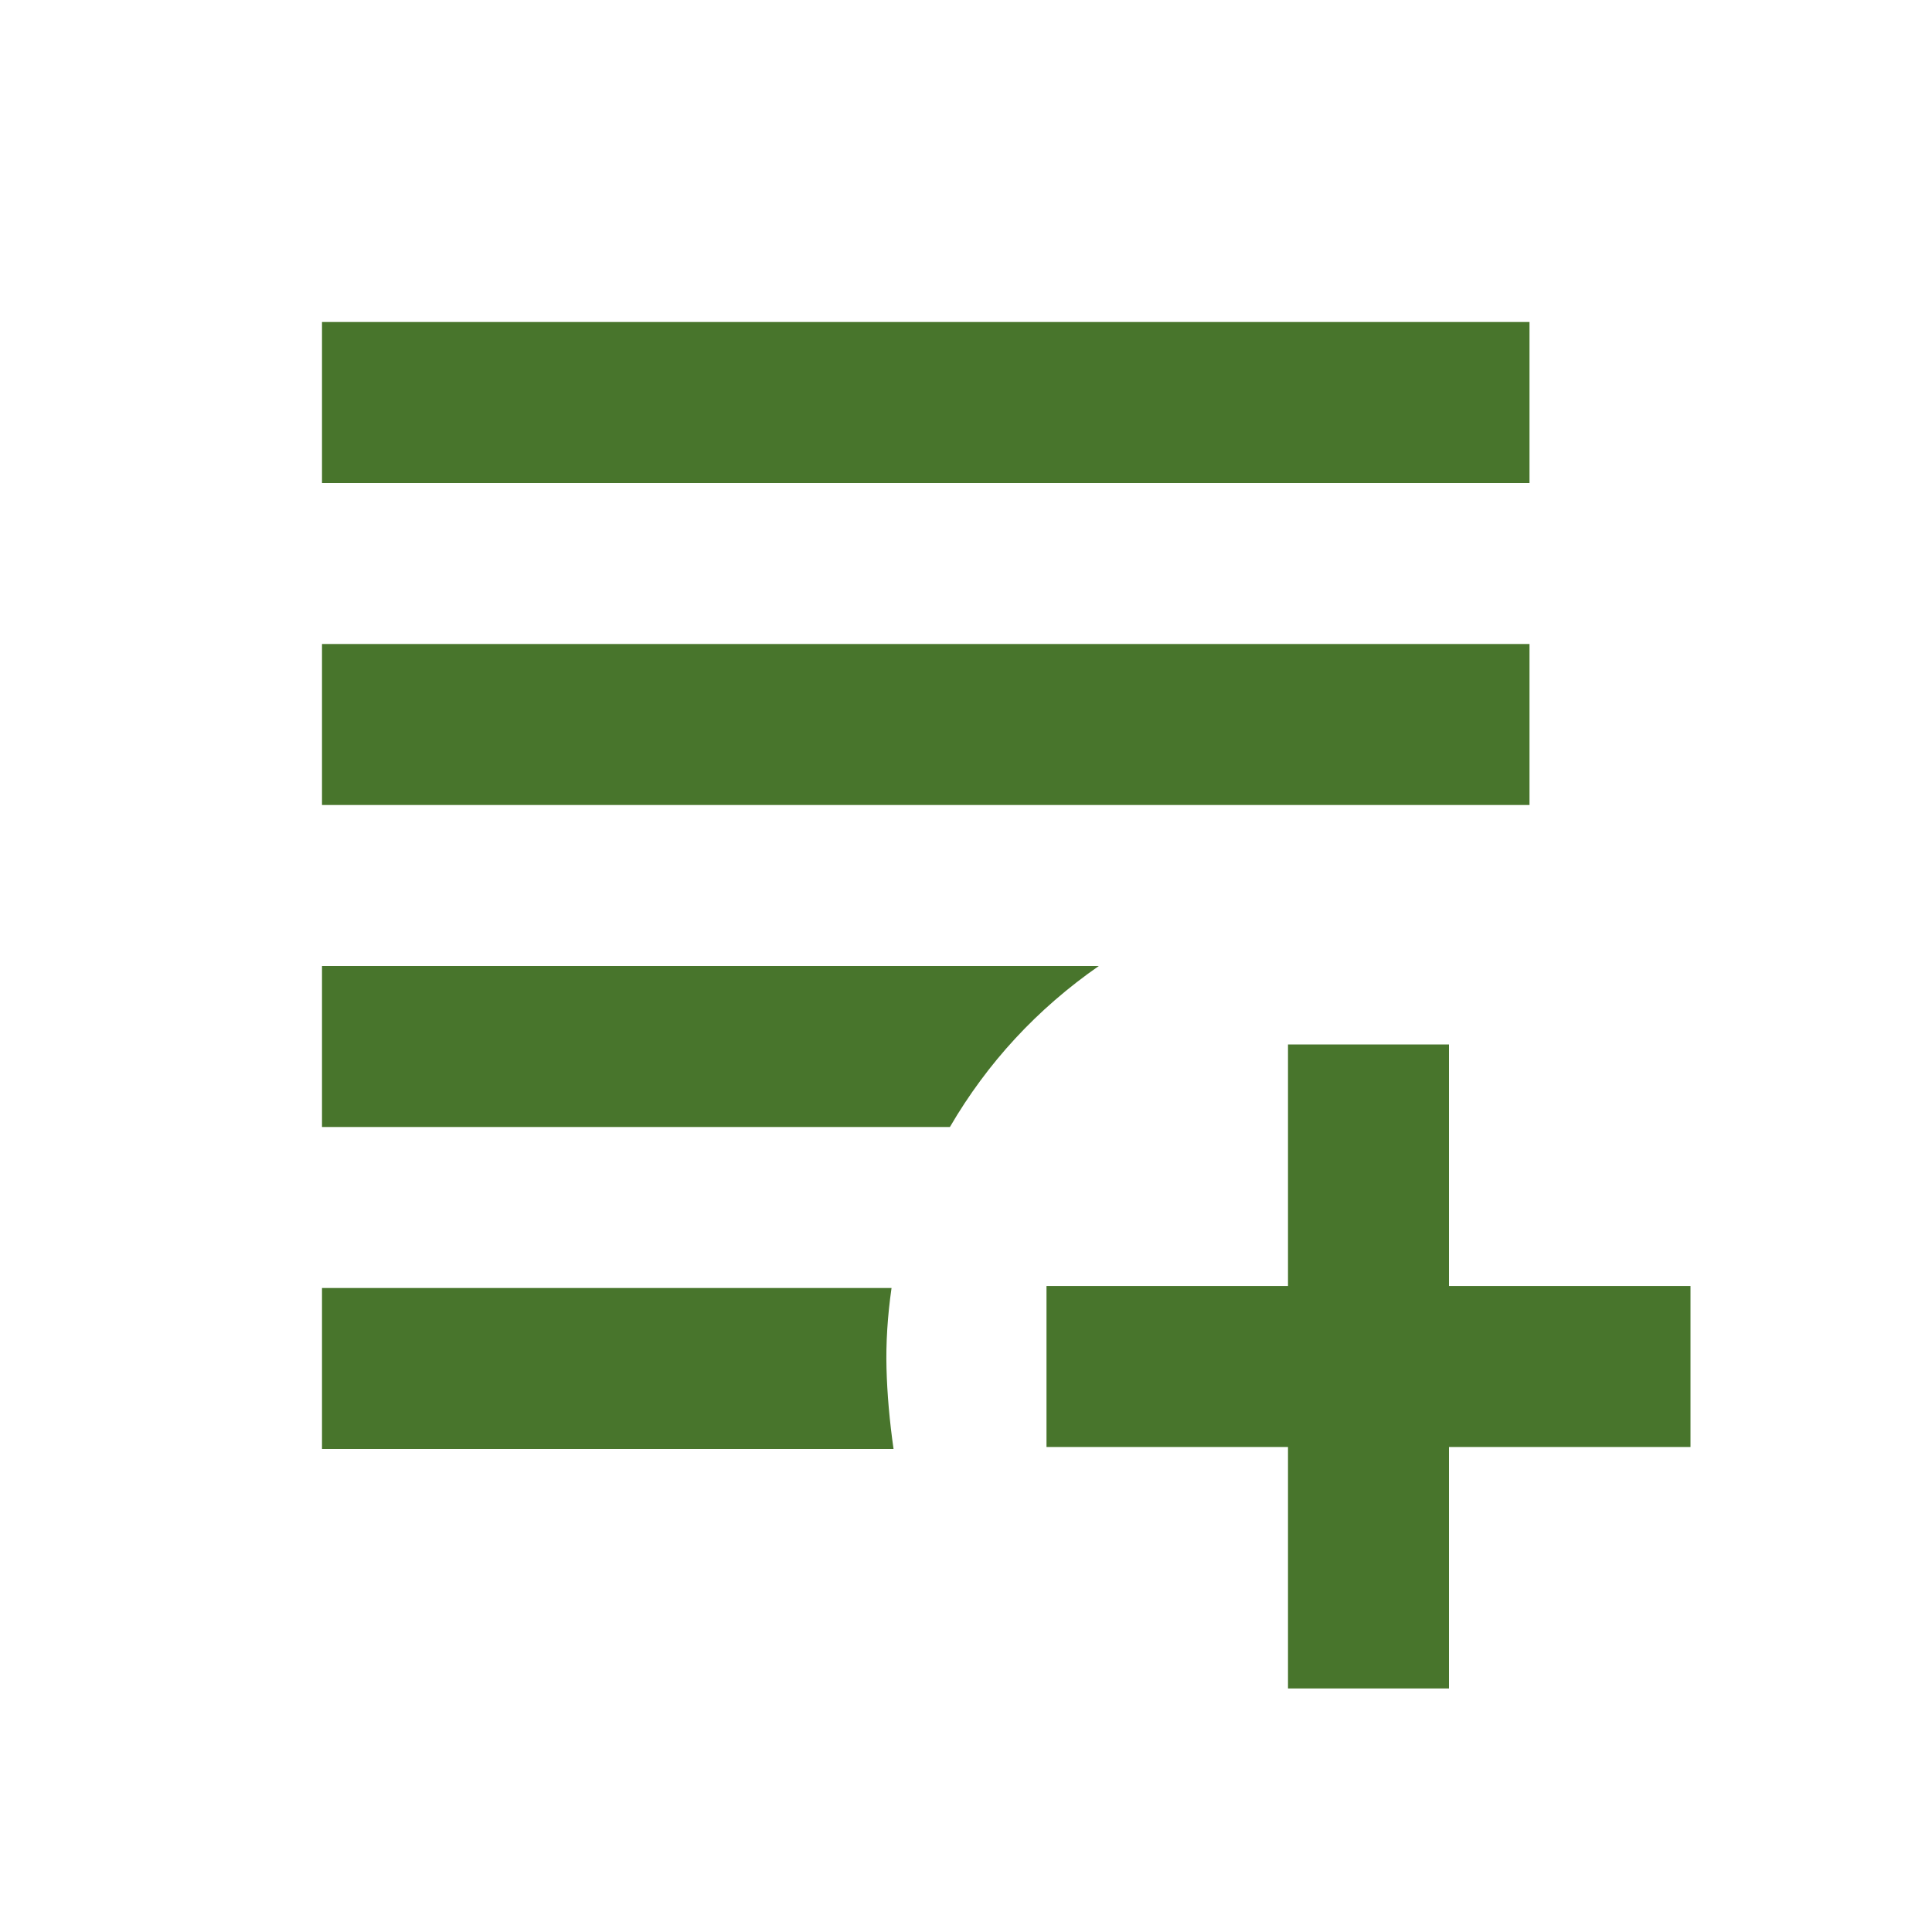
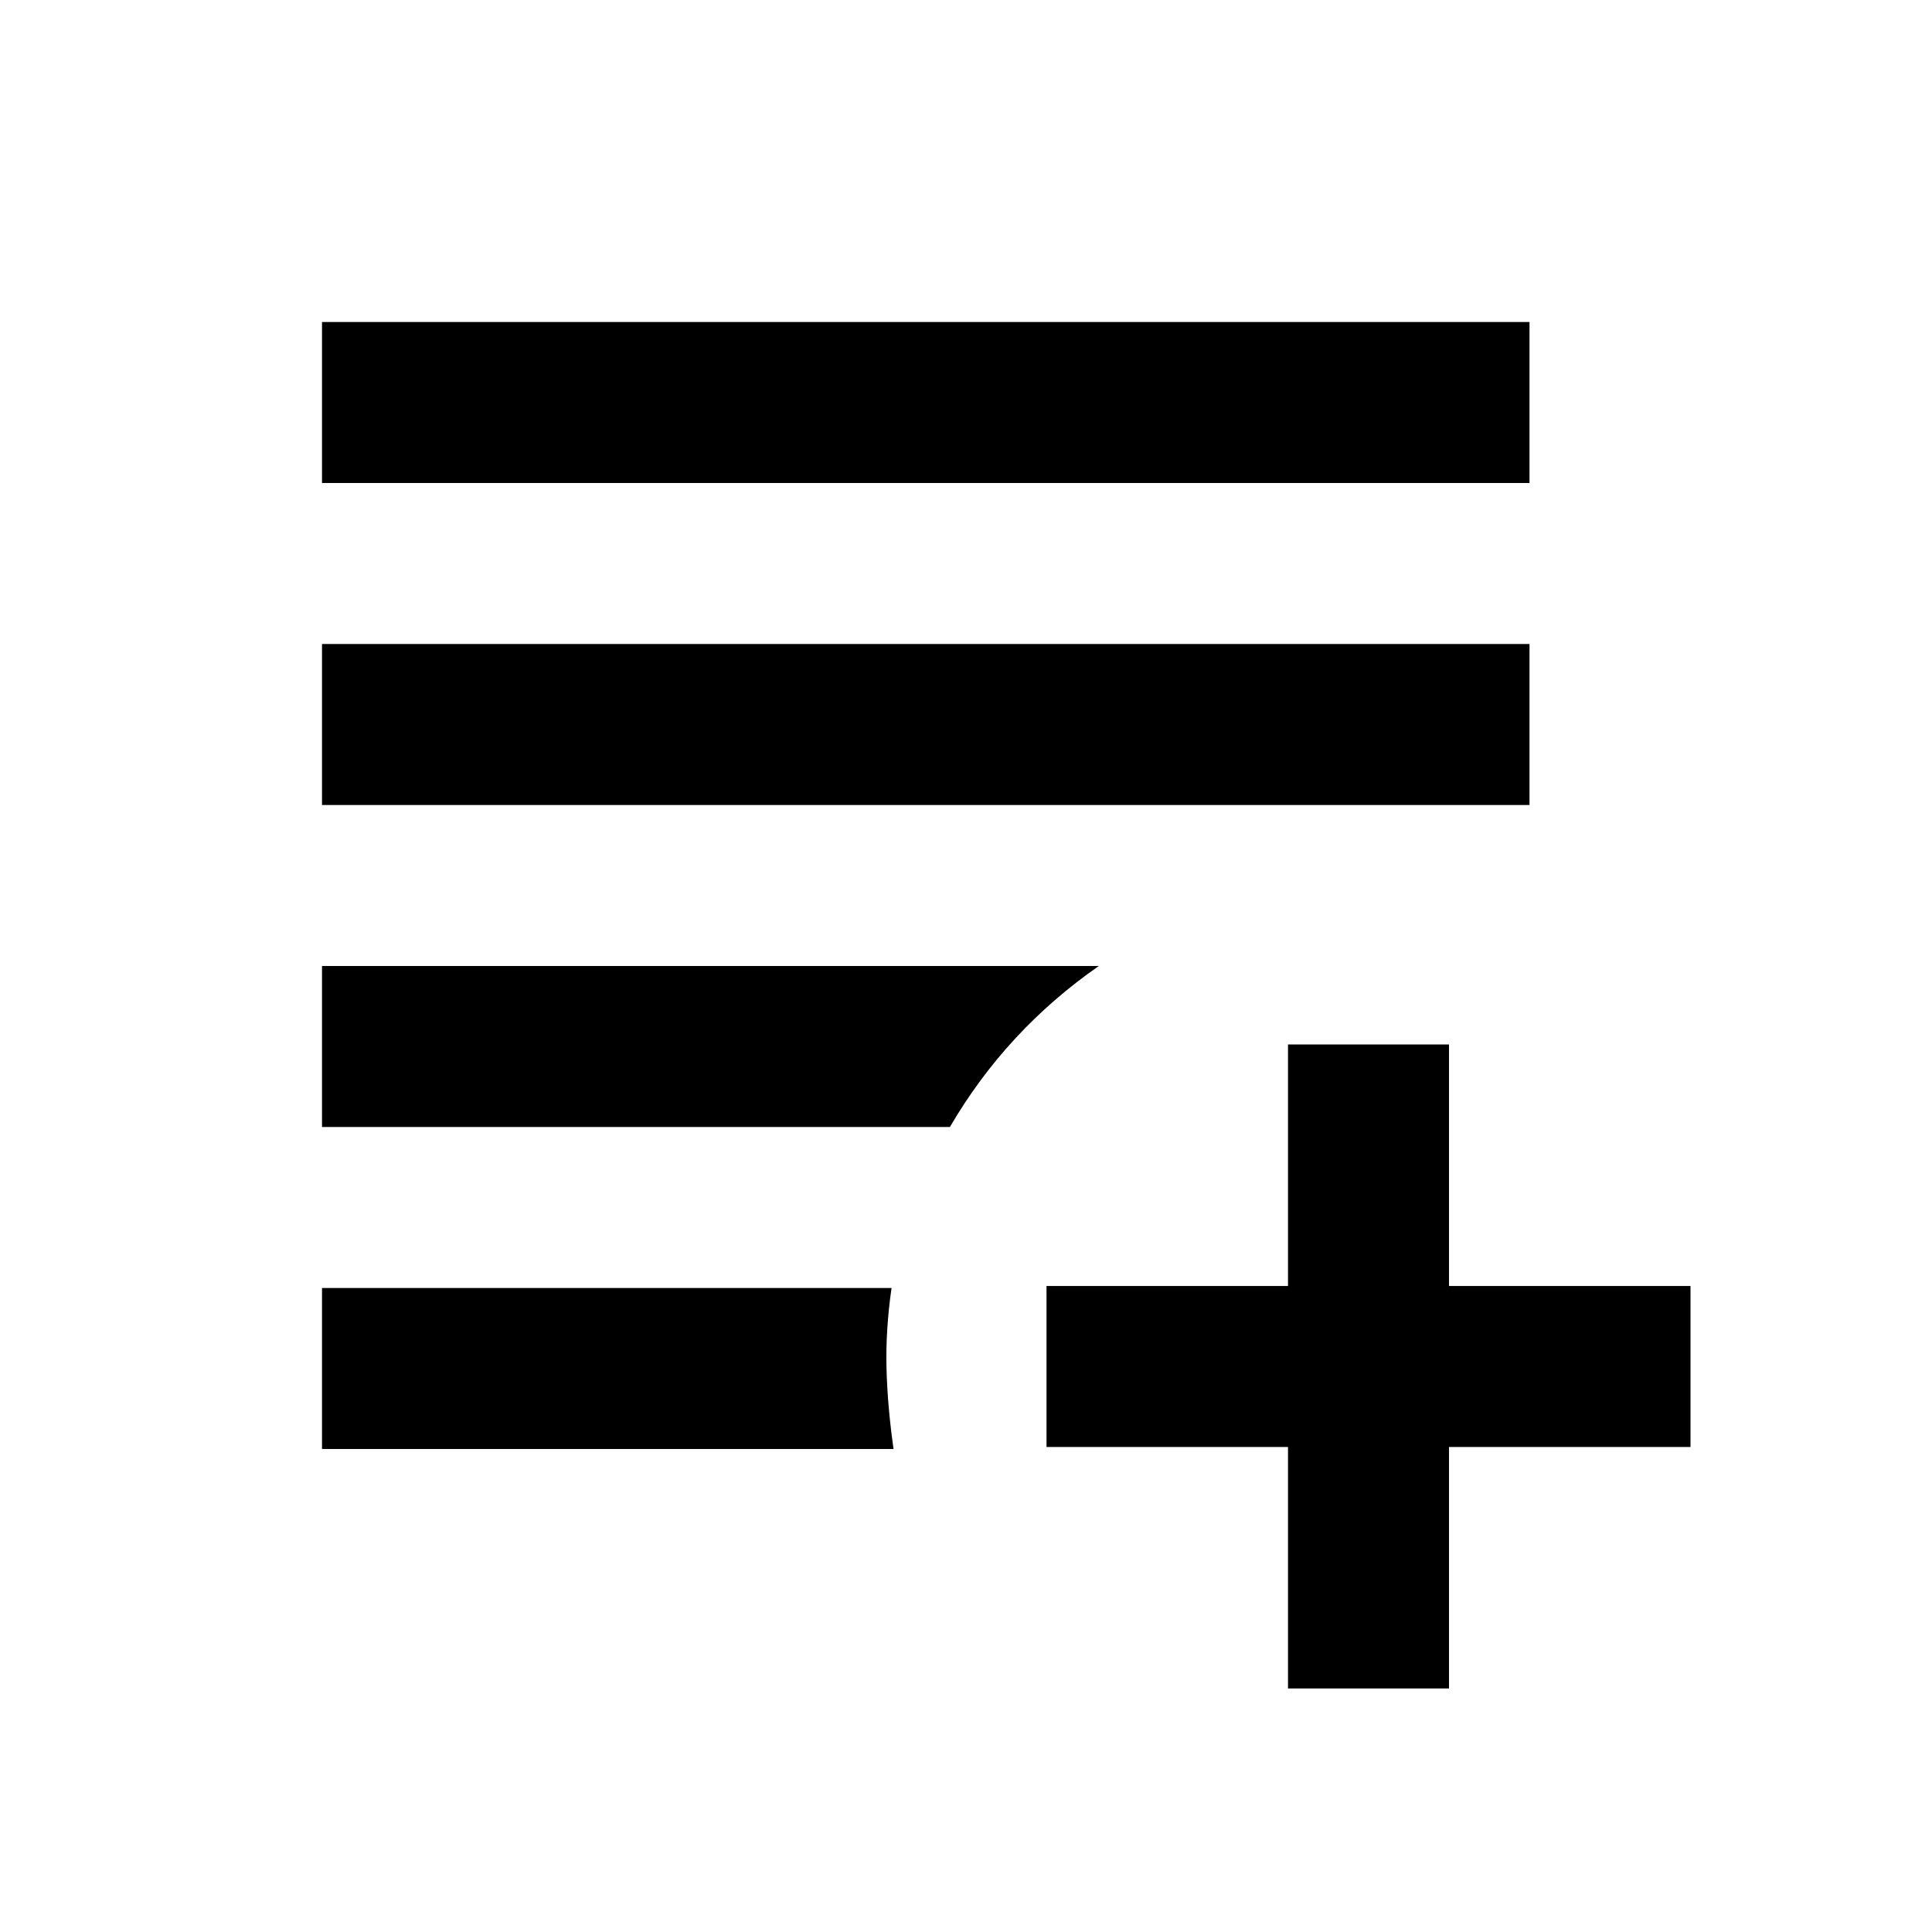
- <svg xmlns="http://www.w3.org/2000/svg" height="24px" viewBox="0 -960 960 960" width="24px" fill="#48752C">
+ <svg xmlns="http://www.w3.org/2000/svg" height="24px" viewBox="0 -960 960 960" width="24px" fill="#000000">
  <path d="M640-121v-120H520v-80h120v-120h80v120h120v80H720v120h-80ZM160-240v-80h283q-3 21-2.5 40t3.5 40H160Zm0-160v-80h386q-23 16-41.5 36T472-400H160Zm0-160v-80h600v80H160Zm0-160v-80h600v80H160Z" />
</svg>
